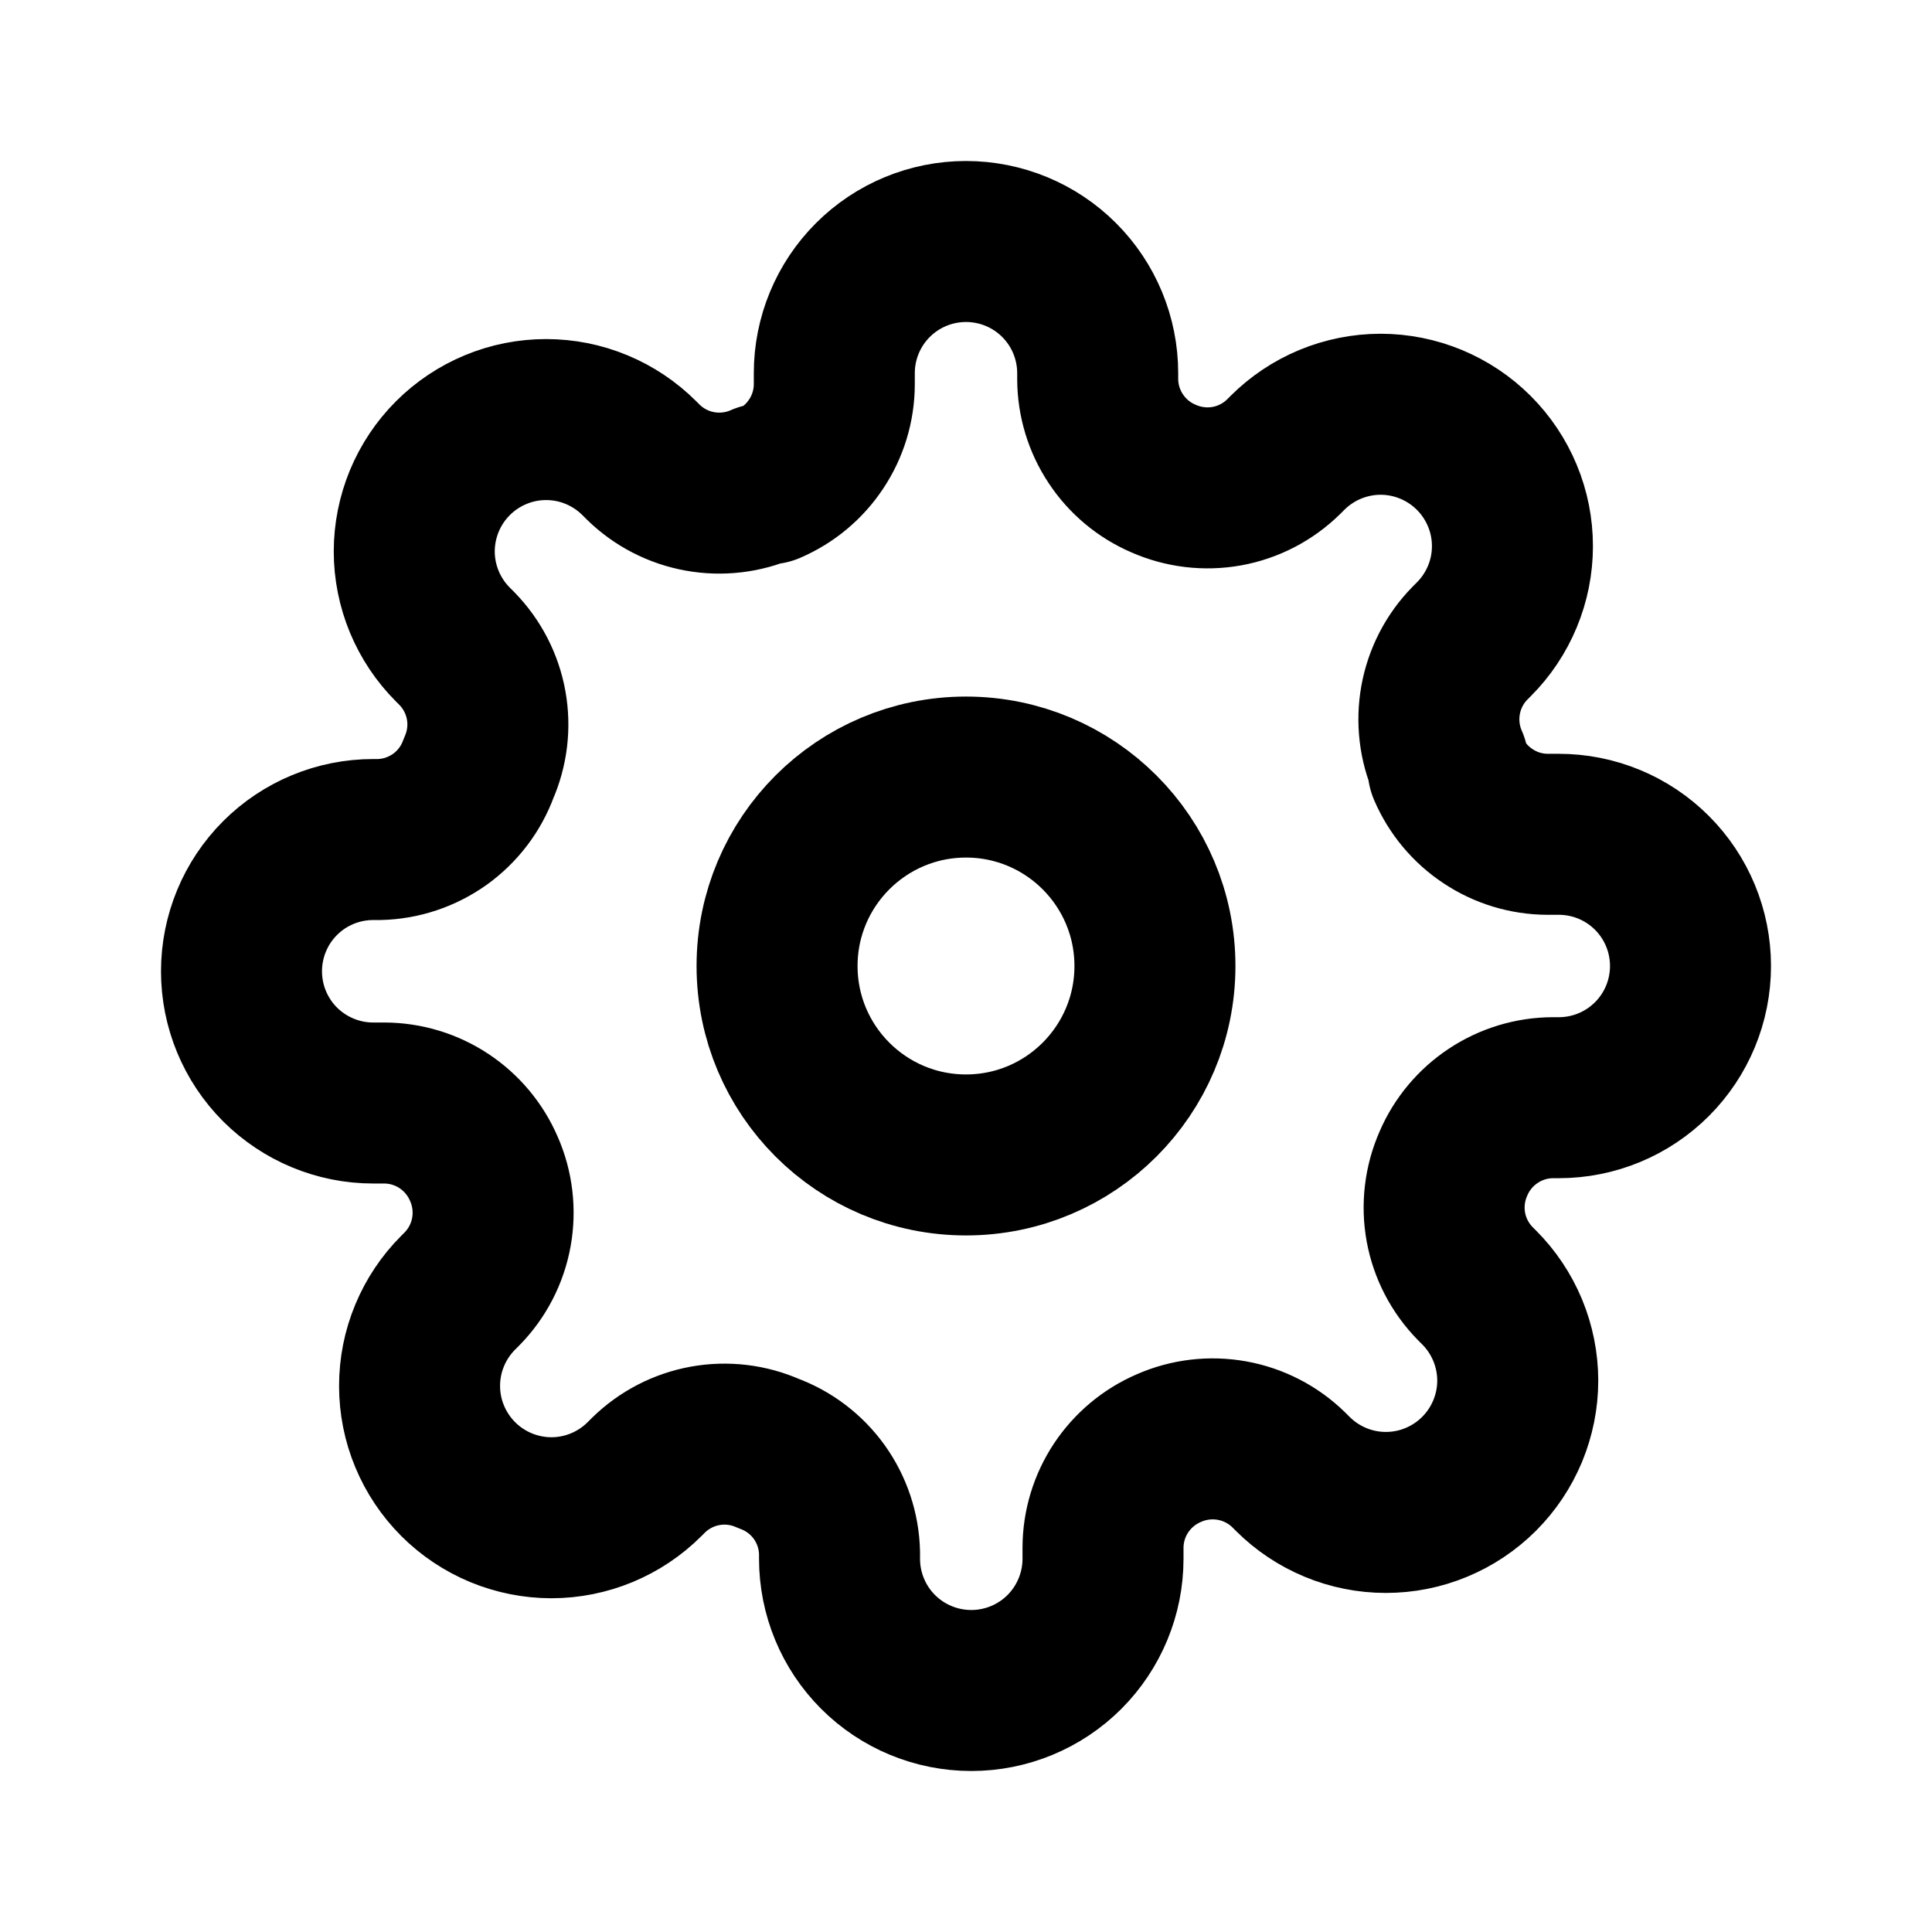
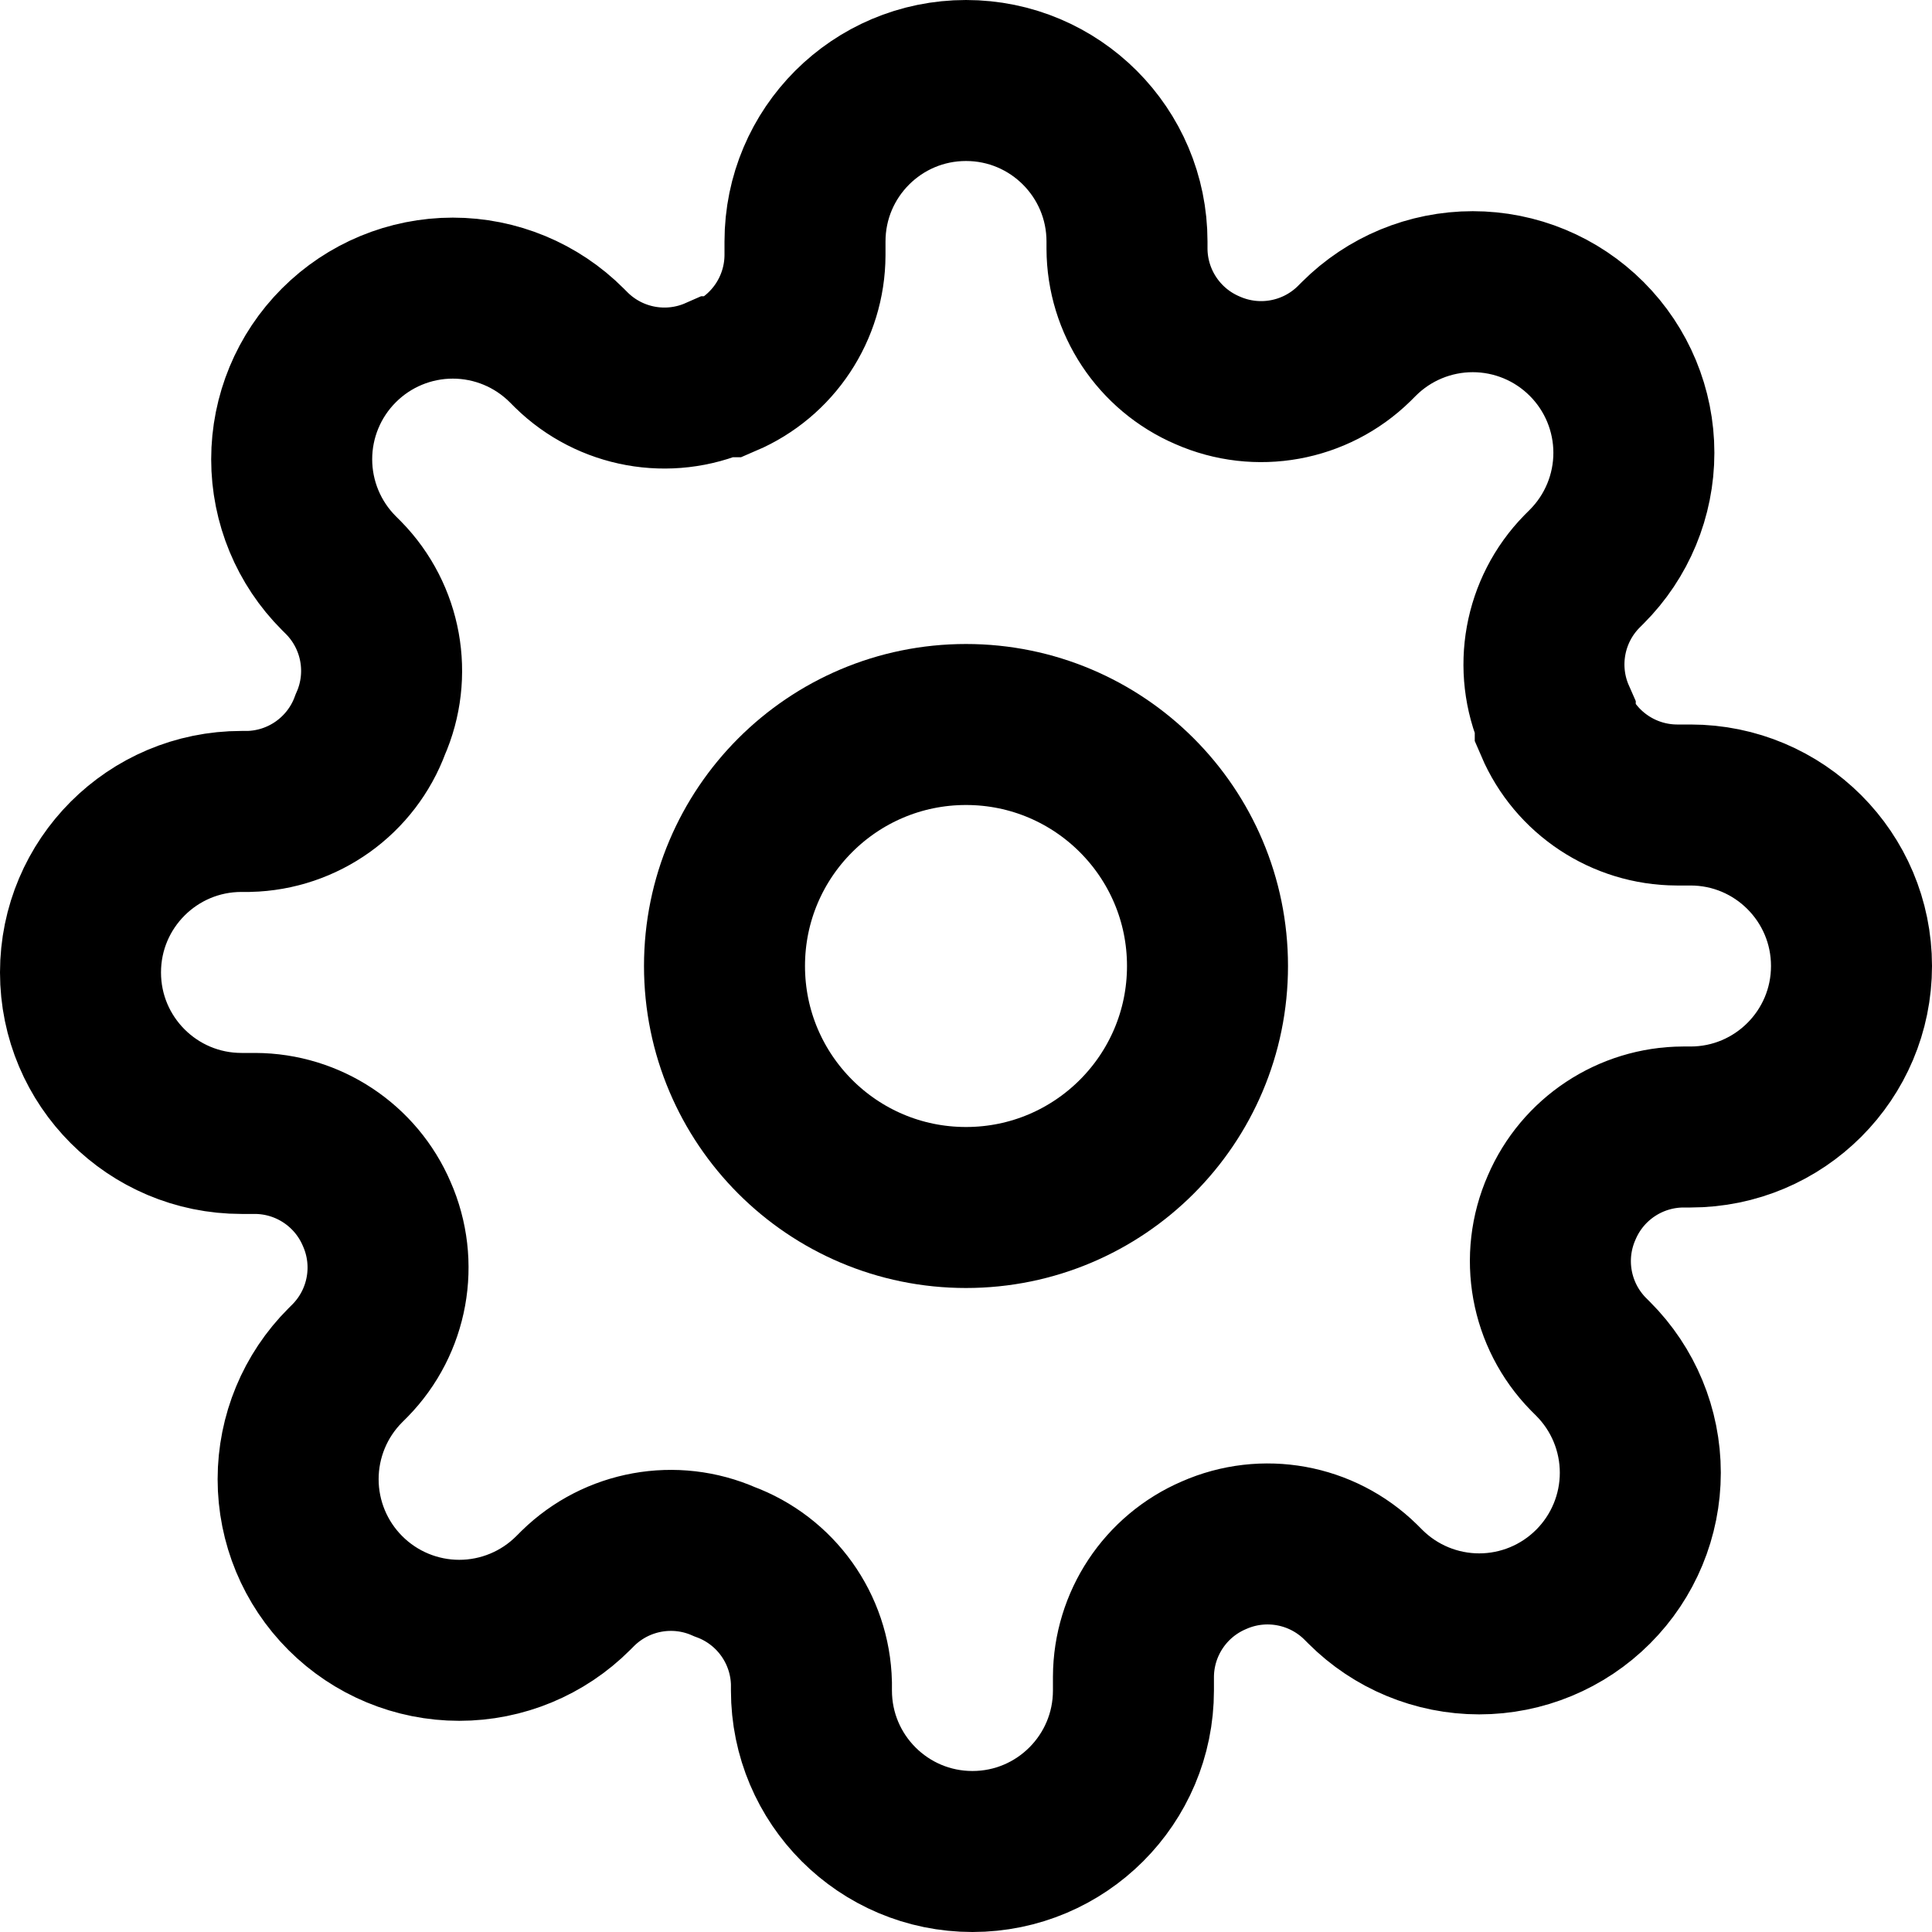
<svg xmlns="http://www.w3.org/2000/svg" width="24" height="24" viewBox="0 0 24 24" fill="none">
-   <path d="M12 14.347C13.296 14.347 14.347 13.296 14.347 12C14.347 10.704 13.296 9.653 12 9.653C10.704 9.653 9.653 10.704 9.653 12C9.653 13.296 10.704 14.347 12 14.347Z" stroke="currentColor" stroke-width="2" stroke-linecap="round" stroke-linejoin="round" />
-   <path d="M18.055 14.454C17.946 14.701 17.913 14.975 17.961 15.241C18.009 15.506 18.136 15.751 18.325 15.944L18.374 15.993C18.526 16.145 18.646 16.325 18.729 16.524C18.811 16.723 18.854 16.935 18.854 17.151C18.854 17.366 18.811 17.578 18.729 17.777C18.646 17.976 18.526 18.156 18.374 18.308C18.222 18.46 18.041 18.581 17.843 18.663C17.644 18.746 17.431 18.788 17.216 18.788C17.001 18.788 16.788 18.746 16.589 18.663C16.391 18.581 16.21 18.46 16.058 18.308L16.009 18.259C15.816 18.07 15.571 17.944 15.306 17.896C15.04 17.848 14.767 17.88 14.52 17.989C14.278 18.093 14.072 18.265 13.926 18.485C13.781 18.704 13.703 18.961 13.702 19.224V19.364C13.702 19.798 13.529 20.214 13.223 20.521C12.916 20.828 12.499 21 12.066 21C11.632 21 11.215 20.828 10.908 20.521C10.601 20.214 10.429 19.798 10.429 19.364V19.29C10.423 19.019 10.335 18.756 10.178 18.536C10.02 18.316 9.8 18.148 9.545 18.055C9.299 17.946 9.025 17.913 8.76 17.961C8.494 18.009 8.249 18.136 8.056 18.325L8.007 18.374C7.855 18.526 7.675 18.646 7.476 18.729C7.278 18.811 7.065 18.854 6.85 18.854C6.635 18.854 6.422 18.811 6.223 18.729C6.024 18.646 5.844 18.526 5.692 18.374C5.54 18.222 5.419 18.041 5.337 17.843C5.254 17.644 5.212 17.431 5.212 17.216C5.212 17.001 5.254 16.788 5.337 16.589C5.419 16.391 5.54 16.21 5.692 16.058L5.741 16.009C5.93 15.816 6.056 15.571 6.104 15.306C6.152 15.04 6.12 14.767 6.011 14.52C5.907 14.278 5.735 14.072 5.515 13.926C5.296 13.781 5.039 13.703 4.775 13.702H4.636C4.202 13.702 3.786 13.529 3.479 13.223C3.172 12.916 3 12.499 3 12.066C3 11.632 3.172 11.215 3.479 10.908C3.786 10.601 4.202 10.429 4.636 10.429H4.71C4.981 10.423 5.243 10.335 5.464 10.178C5.684 10.02 5.852 9.8 5.945 9.545C6.054 9.299 6.087 9.025 6.039 8.76C5.991 8.494 5.864 8.249 5.675 8.056L5.626 8.007C5.474 7.855 5.354 7.675 5.271 7.476C5.189 7.278 5.146 7.065 5.146 6.85C5.146 6.635 5.189 6.422 5.271 6.223C5.354 6.024 5.474 5.844 5.626 5.692C5.778 5.54 5.959 5.419 6.157 5.337C6.356 5.254 6.569 5.212 6.784 5.212C6.999 5.212 7.212 5.254 7.411 5.337C7.609 5.419 7.79 5.54 7.942 5.692L7.991 5.741C8.184 5.93 8.429 6.056 8.694 6.104C8.959 6.152 9.233 6.12 9.48 6.011H9.545C9.787 5.907 9.994 5.735 10.139 5.515C10.285 5.296 10.363 5.039 10.364 4.775V4.636C10.364 4.202 10.536 3.786 10.843 3.479C11.15 3.172 11.566 3 12 3C12.434 3 12.85 3.172 13.157 3.479C13.464 3.786 13.636 4.202 13.636 4.636V4.71C13.637 4.973 13.715 5.231 13.861 5.45C14.006 5.67 14.213 5.842 14.454 5.945C14.701 6.054 14.975 6.087 15.241 6.039C15.506 5.991 15.751 5.864 15.944 5.675L15.993 5.626C16.145 5.474 16.325 5.354 16.524 5.271C16.723 5.189 16.935 5.146 17.151 5.146C17.366 5.146 17.578 5.189 17.777 5.271C17.976 5.354 18.156 5.474 18.308 5.626C18.46 5.778 18.581 5.959 18.663 6.157C18.746 6.356 18.788 6.569 18.788 6.784C18.788 6.999 18.746 7.212 18.663 7.411C18.581 7.609 18.46 7.79 18.308 7.942L18.259 7.991C18.07 8.184 17.944 8.429 17.896 8.694C17.848 8.959 17.88 9.233 17.989 9.48V9.545C18.093 9.787 18.265 9.994 18.485 10.139C18.704 10.285 18.961 10.363 19.224 10.364H19.364C19.798 10.364 20.214 10.536 20.521 10.843C20.828 11.15 21 11.566 21 12C21 12.434 20.828 12.85 20.521 13.157C20.214 13.464 19.798 13.636 19.364 13.636H19.29C19.027 13.637 18.77 13.715 18.55 13.861C18.331 14.006 18.158 14.213 18.055 14.454V14.454Z" stroke="currentColor" stroke-width="2" stroke-linecap="round" stroke-linejoin="round" />
+   <circle cx="12" cy="12" r="3" stroke="currentColor" stroke-width="2" />
+   <path d="M19.4 15a1.65 1.65 0 0 0 .33 1.82l.06.06a2 2 0 0 1 0 2.83 2 2 0 0 1-2.83 0l-.06-.06a1.65 1.65 0 0 0-1.82-.33 1.65 1.65 0 0 0-1 1.51V21a2 2 0 0 1-2 2 2 2 0 0 1-2-2v-.09A1.65 1.65 0 0 0 9 19.4a1.65 1.65 0 0 0-1.82.33l-.06.06a2 2 0 0 1-2.83 0 2 2 0 0 1 0-2.83l.06-.06a1.65 1.65 0 0 0 .33-1.82 1.65 1.65 0 0 0-1.51-1H3a2 2 0 0 1-2-2 2 2 0 0 1 2-2h.09A1.65 1.65 0 0 0 4.6 9a1.65 1.65 0 0 0-.33-1.82l-.06-.06a2 2 0 0 1 0-2.83 2 2 0 0 1 2.83 0l.06.06a1.65 1.65 0 0 0 1.82.33H9a1.65 1.65 0 0 0 1-1.51V3a2 2 0 0 1 2-2 2 2 0 0 1 2 2v.09a1.65 1.65 0 0 0 1 1.51 1.65 1.65 0 0 0 1.82-.33l.06-.06a2 2 0 0 1 2.83 0 2 2 0 0 1 0 2.83l-.06.06a1.65 1.65 0 0 0-.33 1.82V9a1.65 1.65 0 0 0 1.51 1H21a2 2 0 0 1 2 2 2 2 0 0 1-2 2h-.09a1.65 1.65 0 0 0-1.51 1z" stroke="currentColor" stroke-width="2" />
</svg>
